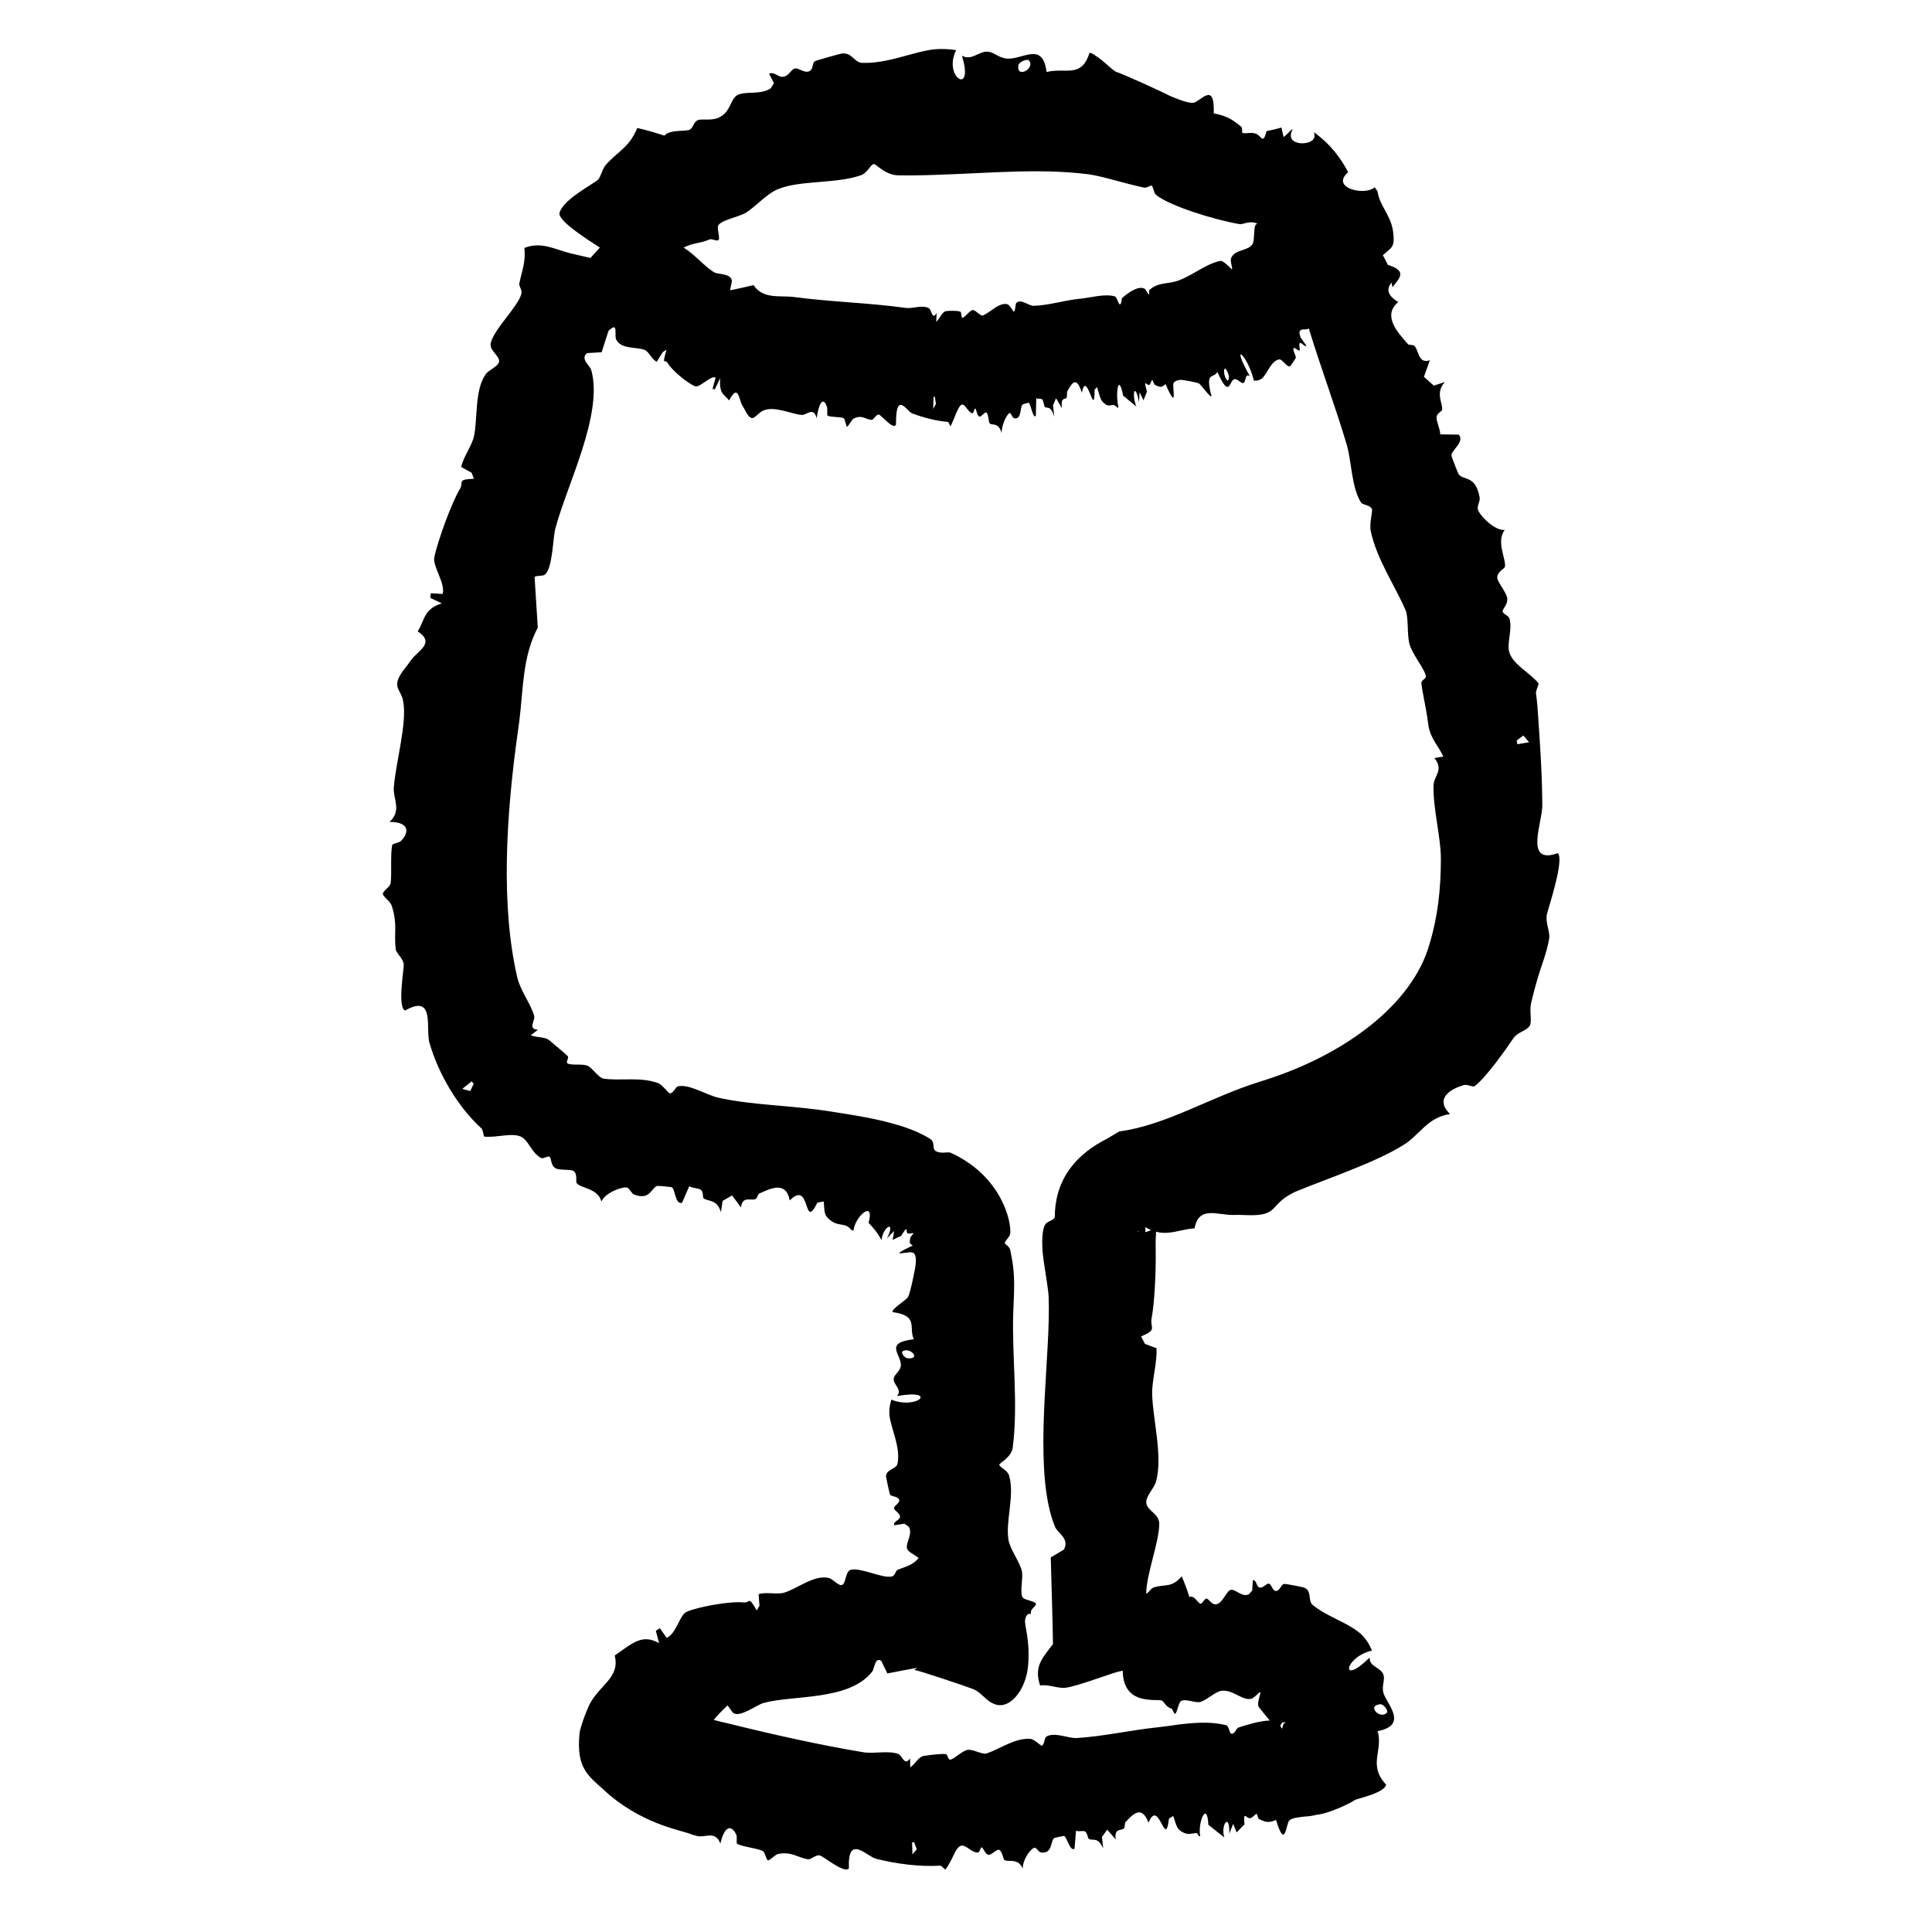
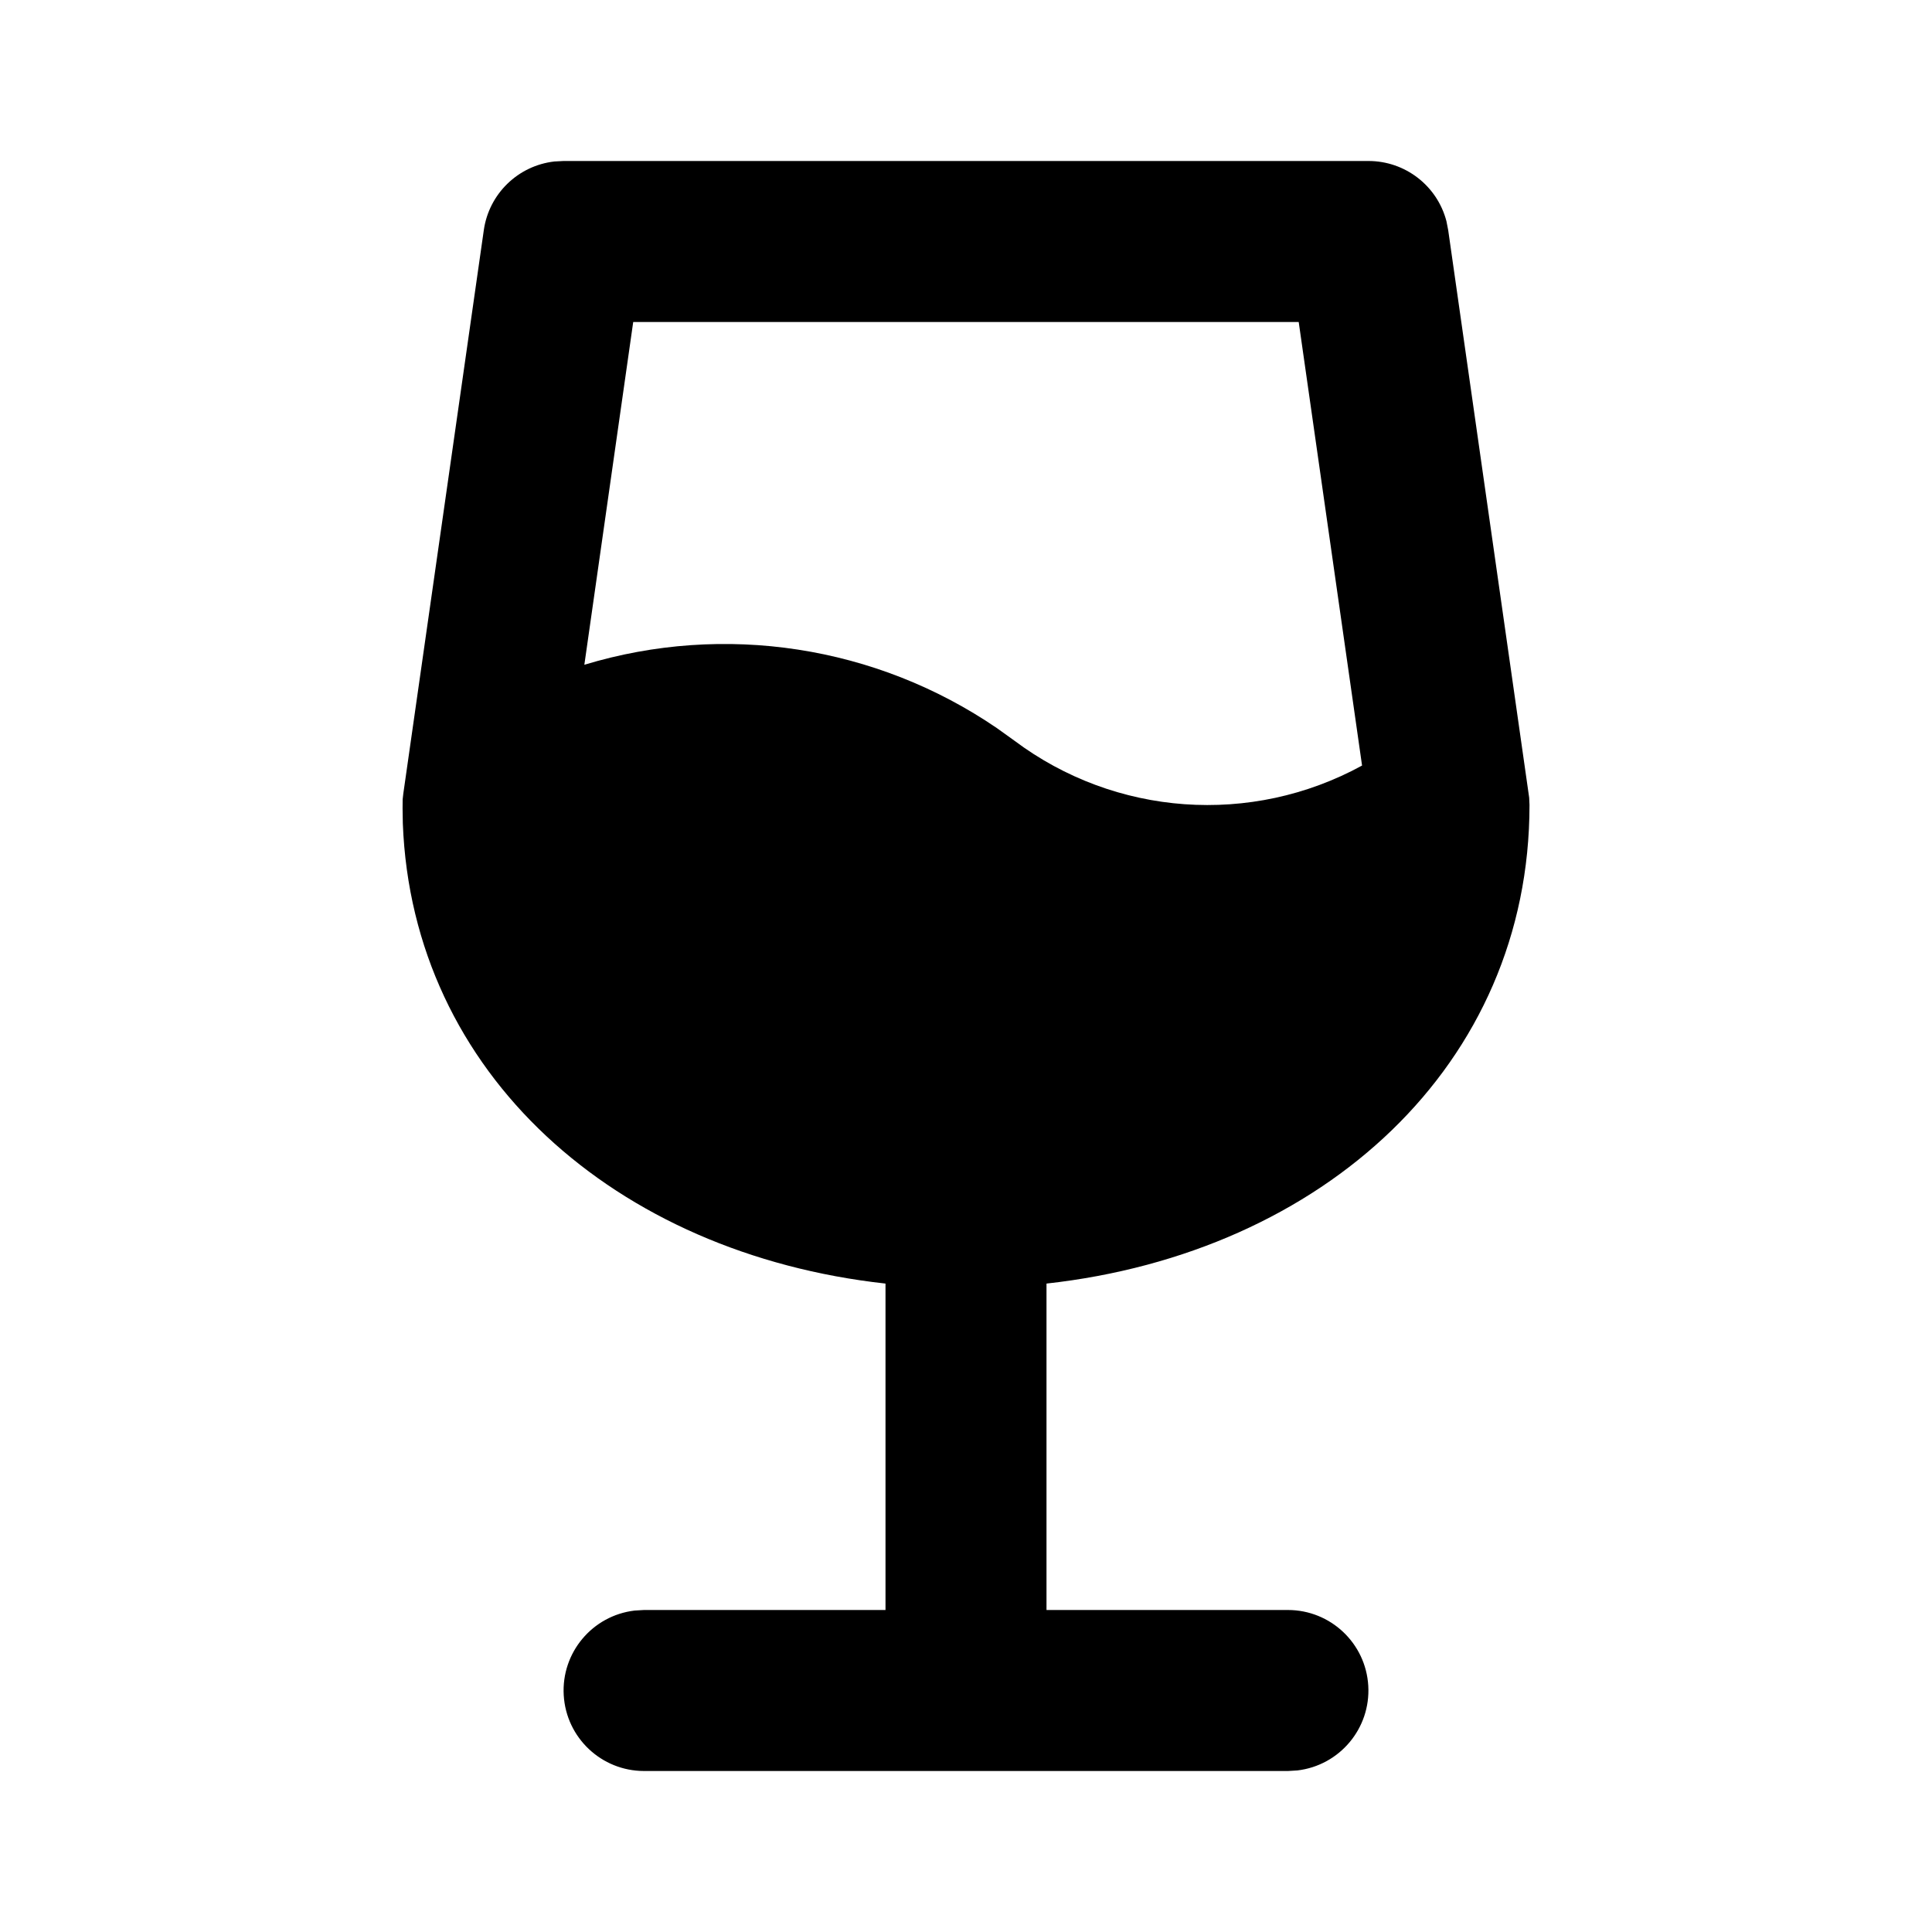
- <svg xmlns="http://www.w3.org/2000/svg" width="48" height="48" viewBox="0 0 48 48">
-   <path d="M23.057 1.248C23.285 1.204 23.526 1.211 23.756 1.246C23.415 1.915 24.217 2.409 23.898 1.384C24.155 1.525 24.331 1.244 24.574 1.288C24.731 1.318 24.84 1.46 25.064 1.457C25.458 1.449 25.906 1.051 26.003 1.789C26.472 1.67 26.863 1.956 27.067 1.317C27.104 1.308 27.155 1.335 27.212 1.381C27.407 1.494 27.615 1.727 27.725 1.783C27.905 1.838 28.925 2.304 29.061 2.38C29.218 2.445 29.484 2.558 29.631 2.556C29.814 2.553 30.184 1.977 30.155 2.816C30.492 2.886 30.591 2.951 30.835 3.146C30.879 3.18 30.843 3.291 30.872 3.303C30.933 3.326 31.065 3.284 31.173 3.312C31.35 3.356 31.371 3.62 31.468 3.257C31.597 3.232 31.72 3.203 31.837 3.169C31.854 3.248 31.872 3.328 31.891 3.407C31.959 3.348 32.025 3.286 32.086 3.223C32.095 3.219 32.106 3.216 32.116 3.213C31.983 3.463 32.165 3.553 32.337 3.56C32.51 3.564 32.723 3.491 32.641 3.284C33.07 3.59 33.319 3.945 33.495 4.278C33.038 4.671 33.916 4.875 34.155 4.653C34.178 4.686 34.202 4.719 34.224 4.752C34.28 5.128 34.545 5.324 34.609 5.739C34.663 6.15 34.584 6.139 34.356 6.34C34.399 6.417 34.441 6.498 34.481 6.581C34.99 6.737 34.753 6.921 34.596 7.137L34.573 7.021C34.469 7.144 34.423 7.317 34.74 7.503C34.331 7.845 34.733 8.266 34.98 8.55C35.008 8.582 35.099 8.554 35.143 8.596C35.25 8.701 35.235 9.053 35.523 8.95C35.476 9.091 35.425 9.223 35.377 9.362C35.46 9.437 35.541 9.508 35.623 9.581C35.714 9.551 35.806 9.521 35.897 9.491C35.646 9.775 35.856 10.02 35.828 10.187C35.822 10.219 35.698 10.265 35.691 10.363C35.684 10.478 35.783 10.657 35.782 10.791C35.937 10.793 36.092 10.796 36.246 10.799C36.392 10.992 36.048 11.187 36.061 11.324C36.063 11.349 36.224 11.761 36.239 11.781C36.361 11.947 36.658 11.795 36.761 12.355C36.779 12.455 36.694 12.567 36.717 12.655C36.757 12.81 37.148 13.199 37.387 13.165C37.16 13.441 37.428 13.908 37.389 14.082C37.377 14.135 37.198 14.2 37.199 14.349C37.2 14.467 37.431 14.716 37.447 14.865C37.464 15.027 37.326 15.123 37.333 15.193C37.34 15.258 37.482 15.288 37.505 15.376C37.575 15.65 37.441 15.958 37.492 16.18C37.566 16.504 38.002 16.7 38.227 16.98C38.216 17.058 38.151 17.156 38.162 17.236C38.175 17.326 38.189 17.444 38.197 17.548C38.25 18.296 38.313 19.165 38.318 19.991C38.332 20.415 37.849 21.503 38.702 21.197C38.872 21.351 38.48 22.514 38.429 22.729C38.396 22.949 38.519 23.151 38.487 23.331C38.421 23.697 38.299 23.974 38.198 24.32C38.145 24.5 38.093 24.695 38.038 24.928C37.996 25.113 38.065 25.38 38.008 25.482C37.939 25.603 37.712 25.642 37.611 25.78C37.378 26.12 36.943 26.74 36.646 26.98C36.592 27.024 36.466 26.93 36.363 26.96C35.965 27.078 35.665 27.329 36.026 27.679C35.475 27.753 35.267 28.196 34.892 28.431C34.22 28.866 32.981 29.28 32.21 29.597C32.104 29.645 32.012 29.696 31.936 29.749C31.592 29.99 31.671 30.195 31.075 30.191C30.943 30.192 30.806 30.179 30.643 30.185C30.262 30.196 29.78 29.943 29.68 30.516C29.317 30.547 29.049 30.689 28.723 30.602C28.716 30.691 28.708 30.844 28.713 31.071C28.721 31.692 28.678 32.392 28.615 32.73C28.562 33.016 28.77 33.022 28.35 33.204C28.382 33.265 28.415 33.327 28.447 33.389C28.543 33.424 28.638 33.46 28.733 33.496C28.752 33.86 28.618 34.292 28.625 34.635C28.64 35.259 28.897 36.196 28.719 36.815C28.674 36.971 28.478 37.163 28.478 37.315C28.478 37.361 28.492 37.401 28.515 37.438C28.599 37.566 28.798 37.645 28.801 37.855C28.806 38.294 28.476 39.122 28.478 39.593C28.479 39.593 28.481 39.594 28.483 39.594C28.531 39.579 28.59 39.46 28.674 39.435C28.96 39.355 29.111 39.451 29.36 39.163C29.432 39.334 29.496 39.506 29.552 39.678C29.588 39.658 29.621 39.668 29.657 39.69C29.725 39.738 29.79 39.846 29.83 39.844C29.878 39.84 29.923 39.715 29.973 39.716C30.029 39.716 30.096 39.865 30.202 39.859C30.377 39.851 30.462 39.524 30.579 39.5C30.702 39.476 30.848 39.69 31.027 39.61C31.055 39.579 31.083 39.547 31.111 39.516C31.117 39.431 31.122 39.346 31.126 39.261C31.218 39.242 31.213 39.418 31.288 39.441C31.376 39.469 31.468 39.327 31.532 39.347C31.585 39.364 31.616 39.51 31.685 39.525C31.786 39.549 31.83 39.366 31.898 39.353C31.922 39.342 32.384 39.431 32.412 39.449C32.574 39.525 32.516 39.711 32.573 39.823C32.583 39.842 32.596 39.859 32.613 39.874C32.957 40.158 33.416 40.284 33.754 40.548C33.903 40.664 34.014 40.829 34.086 41.008C33.396 41.167 33.281 41.918 34.03 41.18C34.014 41.426 34.328 41.416 34.378 41.63C34.408 41.769 34.314 41.907 34.381 42.091C34.504 42.389 34.966 42.864 34.227 43.01C34.371 43.496 33.975 43.844 34.439 44.341C34.392 44.537 33.814 44.664 33.67 44.716C33.568 44.792 33.016 45.06 32.717 45.087C32.508 45.137 32.448 45.125 32.406 45.133C32.275 45.15 32.105 45.161 32.034 45.227C31.948 45.308 31.935 45.985 31.703 45.216C31.521 45.294 31.454 45.276 31.28 45.195C31.249 45.181 31.238 45.066 31.221 45.065C31.185 45.068 31.128 45.157 31.064 45.171C30.96 45.194 30.887 44.952 30.919 45.326C30.853 45.393 30.787 45.46 30.722 45.526C30.694 45.455 30.666 45.384 30.639 45.313C30.607 45.393 30.574 45.474 30.542 45.555C30.556 45.01 30.319 45.344 30.418 45.651C30.283 45.546 30.15 45.44 30.021 45.336C29.992 44.718 29.751 45.286 29.819 45.618C29.809 45.619 29.8 45.62 29.791 45.62C29.766 45.579 29.746 45.559 29.746 45.547C29.641 45.532 29.552 45.598 29.417 45.537C29.236 45.454 29.242 45.391 29.149 45.118C29.114 45.14 29.078 45.162 29.042 45.184C28.951 45.984 28.796 44.645 28.534 45.284C28.359 44.814 28.123 45.104 27.96 45.273C27.941 45.294 27.952 45.388 27.928 45.42C27.868 45.498 27.679 45.397 27.72 45.7C27.649 45.619 27.578 45.538 27.508 45.457C27.465 45.518 27.421 45.578 27.378 45.639C27.389 45.734 27.399 45.83 27.409 45.925C27.274 45.611 27.131 45.751 27.046 45.682C27.029 45.667 27.012 45.537 26.962 45.506C26.902 45.469 26.802 45.518 26.733 45.483C26.721 45.631 26.709 45.78 26.697 45.928C26.587 46.017 26.508 45.638 26.437 45.614C26.42 45.611 26.2 45.659 26.189 45.668C26.095 45.742 26.153 46.067 25.86 46.023C25.807 46.015 25.755 45.907 25.709 45.906C25.627 45.906 25.406 46.186 25.41 46.425C25.284 46.137 25.034 46.283 24.949 46.205C24.924 46.181 24.899 45.992 24.823 45.959C24.763 45.933 24.629 46.098 24.554 46.081C24.473 46.062 24.428 45.907 24.393 45.898C24.359 45.892 24.342 46.022 24.297 46.026C24.157 46.037 24.008 45.845 23.897 45.853C23.799 45.861 23.727 46.008 23.658 46.164C23.603 46.268 23.547 46.375 23.488 46.448C23.445 46.428 23.398 46.349 23.357 46.352C22.833 46.383 22.255 46.304 21.77 46.182C21.536 46.128 21.058 45.544 21.09 46.419C20.986 46.561 20.469 46.125 20.369 46.098C20.265 46.073 20.151 46.208 20.067 46.193C19.815 46.148 19.668 46 19.339 46.059C19.254 46.074 19.127 46.231 19.081 46.218C19.027 46.201 19.012 46.013 18.945 45.983C18.785 45.915 18.462 45.885 18.314 45.81C18.287 45.795 18.32 45.643 18.293 45.584C18.189 45.355 18.011 45.319 17.897 45.804C17.777 45.472 17.517 45.661 17.328 45.617C17.288 45.608 17.246 45.596 17.201 45.583C16.971 45.474 16.074 45.367 15.153 44.606C14.64 44.125 14.304 43.997 14.4 43.042C14.402 43.031 14.404 43.022 14.406 43.013C14.447 42.839 14.513 42.659 14.604 42.438C14.834 41.877 15.42 41.713 15.272 41.131C15.726 40.816 15.95 40.589 16.375 40.823C16.347 40.721 16.32 40.618 16.294 40.516C16.328 40.493 16.361 40.473 16.394 40.452C16.451 40.532 16.507 40.612 16.563 40.692C16.689 40.64 16.772 40.482 16.85 40.333C16.914 40.204 16.978 40.079 17.06 40.045C17.351 39.916 18.16 39.774 18.475 39.813C18.641 39.83 18.587 39.63 18.8 40.011C18.823 39.972 18.846 39.934 18.869 39.895C18.861 39.8 18.854 39.703 18.847 39.607C19.035 39.545 19.299 39.621 19.477 39.571C19.799 39.479 20.234 39.11 20.6 39.207C20.691 39.232 20.832 39.399 20.911 39.381C21.026 39.355 20.994 39.034 21.142 39C21.399 38.941 21.934 39.228 22.167 39.165C22.237 39.146 22.253 39.023 22.3 39.003C22.493 38.92 22.657 38.903 22.825 38.71C22.716 38.617 22.56 38.563 22.535 38.471C22.496 38.327 22.688 38.114 22.577 37.929C22.541 37.905 22.505 37.88 22.469 37.856C22.385 37.869 22.3 37.883 22.216 37.895C22.181 37.803 22.353 37.771 22.36 37.688C22.367 37.59 22.208 37.533 22.211 37.467C22.215 37.413 22.347 37.345 22.342 37.275C22.335 37.173 22.146 37.188 22.112 37.132C22.1 37.109 22.013 36.703 22.012 36.68C22.011 36.507 22.27 36.502 22.298 36.366C22.374 35.988 22.179 35.592 22.11 35.243C22.08 35.087 22.099 34.927 22.144 34.774C22.798 35.033 23.323 34.503 22.286 34.684C22.436 34.515 22.16 34.389 22.209 34.228C22.241 34.125 22.385 34.053 22.382 33.904C22.376 33.639 21.968 33.357 22.702 33.274C22.57 32.966 22.83 32.691 22.178 32.599C22.136 32.522 22.515 32.308 22.564 32.216C22.613 32.13 22.753 31.477 22.753 31.369C22.753 31.353 22.753 31.335 22.753 31.316C22.756 31.243 22.743 31.155 22.688 31.126C22.599 31.06 21.967 31.285 22.678 30.943C22.582 30.888 22.6 30.877 22.615 30.753C22.618 30.731 22.7 30.648 22.692 30.64C22.675 30.623 22.589 30.661 22.552 30.645C22.493 30.619 22.581 30.386 22.388 30.708C22.316 30.737 22.246 30.77 22.175 30.806C22.191 30.733 22.204 30.66 22.214 30.585C22.153 30.644 22.095 30.706 22.038 30.769C22.274 30.275 21.921 30.491 21.903 30.814C21.858 30.727 21.8 30.64 21.733 30.553C21.684 30.495 21.633 30.437 21.58 30.38C21.739 29.782 21.233 30.234 21.206 30.572C21.188 30.568 21.17 30.564 21.151 30.561C21.019 30.369 20.845 30.475 20.656 30.336C20.465 30.197 20.491 30.14 20.465 29.85C20.412 29.859 20.359 29.869 20.307 29.879C19.946 30.618 20.156 29.285 19.621 29.825C19.526 29.322 19.127 29.537 18.86 29.655C18.829 29.67 18.817 29.764 18.774 29.788C18.671 29.846 18.442 29.695 18.41 29.999C18.336 29.9 18.262 29.801 18.189 29.701C18.111 29.746 18.032 29.791 17.953 29.835C17.939 29.93 17.925 30.025 17.911 30.119C17.828 29.82 17.632 29.846 17.516 29.793C17.5 29.785 17.486 29.776 17.475 29.764C17.458 29.744 17.477 29.614 17.42 29.567C17.354 29.512 17.207 29.526 17.125 29.47C17.065 29.608 17.006 29.746 16.945 29.884C16.77 29.933 16.78 29.544 16.689 29.497C16.672 29.489 16.352 29.459 16.333 29.463C16.18 29.5 16.161 29.833 15.755 29.678C15.683 29.649 15.646 29.526 15.579 29.506C15.464 29.473 15.035 29.632 14.941 29.852C14.865 29.526 14.424 29.522 14.327 29.395C14.299 29.358 14.352 29.175 14.257 29.099C14.18 29.037 13.895 29.09 13.789 29.017C13.678 28.939 13.702 28.774 13.654 28.739C13.609 28.707 13.508 28.802 13.439 28.767C13.223 28.655 13.138 28.365 12.983 28.263C12.762 28.116 12.339 28.276 12.031 28.238C11.999 28.178 12.006 28.076 11.958 28.031C11.356 27.482 10.891 26.661 10.678 25.936C10.556 25.591 10.835 24.666 10.063 25.107C9.87 25.016 10.036 24.106 10.031 23.959C10.014 23.801 9.845 23.694 9.83 23.575C9.786 23.204 9.88 22.949 9.733 22.506C9.696 22.386 9.511 22.276 9.513 22.207C9.516 22.126 9.694 22.04 9.707 21.936C9.735 21.674 9.696 21.24 9.744 20.996C9.753 20.954 9.91 20.945 9.963 20.893C10.169 20.682 10.178 20.422 9.678 20.42C9.989 20.137 9.764 19.85 9.784 19.568C9.826 18.971 10.118 17.972 10.018 17.428C10.01 17.389 10.002 17.354 9.991 17.321C9.904 17.098 9.759 17.032 9.999 16.686C10.059 16.602 10.134 16.516 10.206 16.409C10.375 16.162 10.827 15.984 10.377 15.685C10.56 15.402 10.516 15.139 10.976 14.99C10.88 14.945 10.785 14.9 10.69 14.854C10.694 14.816 10.699 14.778 10.703 14.739C10.801 14.745 10.899 14.751 10.997 14.757C11.073 14.493 10.744 14.074 10.791 13.844C10.868 13.459 11.218 12.491 11.425 12.15C11.534 11.97 11.333 11.915 11.775 11.894C11.756 11.844 11.736 11.794 11.716 11.744C11.63 11.697 11.545 11.65 11.459 11.602C11.51 11.351 11.719 11.085 11.774 10.846C11.871 10.411 11.785 9.69 12.071 9.292C12.143 9.193 12.367 9.107 12.396 8.999C12.437 8.842 12.14 8.715 12.195 8.511C12.289 8.159 12.857 7.634 12.953 7.304C12.982 7.204 12.888 7.115 12.902 7.043C12.962 6.742 13.068 6.513 13.028 6.16C13.448 5.991 13.792 6.2 14.191 6.298C14.307 6.324 14.483 6.364 14.669 6.409C14.741 6.328 14.822 6.239 14.903 6.151C14.552 5.925 13.848 5.474 13.902 5.286C13.998 4.945 14.753 4.569 14.861 4.461C14.935 4.376 14.961 4.196 15.061 4.085C15.387 3.729 15.628 3.666 15.833 3.18C16.065 3.232 16.288 3.297 16.504 3.37C16.657 3.206 17.03 3.276 17.137 3.221C17.226 3.174 17.233 3.032 17.33 2.988C17.439 2.939 17.655 3.009 17.848 2.926C18.165 2.791 18.136 2.453 18.331 2.357C18.535 2.259 18.903 2.362 19.148 2.194C19.174 2.152 19.201 2.109 19.229 2.066C19.189 1.989 19.149 1.911 19.108 1.833C19.241 1.769 19.331 1.927 19.457 1.908C19.606 1.887 19.656 1.715 19.757 1.7C19.84 1.689 19.969 1.802 20.072 1.78C20.224 1.749 20.167 1.566 20.246 1.521C20.281 1.5 20.88 1.333 20.913 1.33C21.175 1.299 21.217 1.554 21.423 1.562C21.818 1.575 22.206 1.467 22.572 1.366C22.737 1.321 22.899 1.278 23.057 1.248ZM22.66 45.774C22.663 45.873 22.667 45.972 22.67 46.071C22.706 46.03 22.741 45.988 22.776 45.946C22.755 45.887 22.733 45.828 22.713 45.769C22.695 45.77 22.678 45.773 22.66 45.774ZM15.267 8.135C15.235 8.118 15.18 8.164 15.121 8.215C15.061 8.391 15.004 8.57 14.948 8.751C14.828 8.758 14.708 8.765 14.588 8.773L14.587 8.772C14.406 8.914 14.656 9.079 14.69 9.194C14.995 10.29 14.082 12.05 13.797 13.134C13.734 13.365 13.733 14.155 13.524 14.284C13.47 14.317 13.298 14.296 13.282 14.339C13.307 14.757 13.334 15.176 13.361 15.594C12.979 16.309 13.002 17.119 12.902 17.916C12.893 17.985 12.884 18.053 12.874 18.12C12.565 20.293 12.441 22.515 12.851 24.281C12.931 24.625 13.199 24.956 13.272 25.245C13.3 25.365 13.101 25.566 13.365 25.584C13.306 25.629 13.246 25.674 13.187 25.72C13.349 25.789 13.537 25.75 13.653 25.849C13.749 25.937 14.016 26.149 14.103 26.237C14.145 26.284 14.049 26.386 14.099 26.419C14.189 26.477 14.477 26.421 14.607 26.482C14.721 26.54 14.877 26.779 14.992 26.797C15.4 26.862 15.894 26.747 16.342 26.906C16.465 26.951 16.6 27.16 16.644 27.164C16.727 27.169 16.785 27.001 16.844 26.989C17.142 26.93 17.56 27.213 17.858 27.274C17.894 27.282 17.931 27.29 17.968 27.297C18.773 27.463 19.731 27.466 20.689 27.623C21.128 27.694 21.803 27.788 22.378 27.973C22.649 28.056 22.906 28.167 23.108 28.294C23.255 28.387 23.133 28.544 23.261 28.605C23.401 28.673 23.543 28.607 23.618 28.64C23.872 28.748 24.318 29.009 24.643 29.439C24.973 29.864 25.115 30.363 25.1 30.633C25.095 30.739 24.956 30.831 24.965 30.887C24.97 30.914 25.079 30.966 25.098 31.053C25.105 31.085 25.112 31.117 25.117 31.148C25.232 31.675 25.194 32.082 25.174 32.612C25.136 33.67 25.303 34.887 25.16 35.969C25.129 36.204 24.826 36.355 24.827 36.388C24.831 36.46 25.029 36.515 25.072 36.663C25.215 37.158 24.974 37.803 25.057 38.266C25.097 38.494 25.34 38.814 25.389 39.036C25.427 39.214 25.317 39.626 25.426 39.707C25.492 39.756 25.709 39.783 25.735 39.84C25.757 39.892 25.627 39.962 25.618 40.023C25.614 40.054 25.608 40.084 25.603 40.11C25.565 40.072 25.486 40.108 25.469 40.25C25.444 40.367 25.594 40.732 25.545 41.355C25.502 41.987 25.065 42.532 24.663 42.317C24.655 42.314 24.647 42.31 24.639 42.307C24.486 42.23 24.359 42.036 24.177 41.964C23.995 41.893 22.805 41.495 22.733 41.493C22.692 41.484 22.735 41.484 22.79 41.436C22.541 41.48 22.293 41.527 22.047 41.577C21.996 41.472 21.945 41.367 21.894 41.263C21.735 41.16 21.729 41.454 21.669 41.531C21.095 42.264 19.706 42.106 18.972 42.31C18.812 42.348 18.389 42.679 18.219 42.559C18.174 42.526 18.098 42.371 18.067 42.377C18.004 42.437 17.943 42.498 17.883 42.56C17.828 42.617 17.777 42.676 17.732 42.731C17.837 42.758 17.958 42.79 18.089 42.818C19.258 43.107 20.377 43.355 21.435 43.532C21.711 43.58 22.063 43.484 22.317 43.576C22.422 43.615 22.466 43.892 22.61 43.687C22.612 43.761 22.614 43.836 22.615 43.91C22.743 43.82 22.818 43.649 22.951 43.625C23.036 43.611 23.223 43.588 23.352 43.58C23.409 43.576 23.457 43.576 23.489 43.579C23.555 43.586 23.547 43.726 23.608 43.719C23.711 43.704 23.908 43.489 24.051 43.474C24.18 43.46 24.413 43.597 24.51 43.565C24.856 43.447 25.22 43.173 25.6 43.202C25.704 43.211 25.854 43.378 25.885 43.37C25.946 43.353 25.949 43.179 25.988 43.151C26.191 43.018 26.541 43.193 26.748 43.181C27.423 43.14 28.108 42.981 28.765 42.914C28.917 42.899 29.101 42.871 29.297 42.843C29.883 42.772 30.175 42.796 30.458 42.86C30.545 42.884 30.533 43.077 30.605 43.074C30.684 43.07 30.721 42.938 30.757 42.925C30.948 42.86 31.3 42.751 31.547 42.746C31.458 42.636 31.356 42.52 31.271 42.405C31.219 42.333 31.33 42.051 31.314 42.044C31.295 42.036 31.242 42.09 31.189 42.139C31.153 42.17 31.116 42.2 31.086 42.206C30.857 42.259 30.634 41.965 30.335 42.009C30.195 42.031 29.965 42.252 29.811 42.287C29.692 42.315 29.402 42.178 29.324 42.279C29.316 42.29 29.307 42.306 29.299 42.324C29.265 42.41 29.231 42.556 29.201 42.576C29.166 42.596 29.139 42.464 29.107 42.452C28.973 42.407 28.941 42.316 28.885 42.264C28.863 42.245 28.849 42.241 28.764 42.239C28.68 42.238 28.528 42.237 28.392 42.206C28.117 42.144 27.902 41.963 27.894 41.513C27.894 41.511 27.893 41.51 27.893 41.508C27.845 41.519 27.796 41.528 27.747 41.542C27.444 41.633 26.736 41.901 26.47 41.932C26.283 41.953 26.047 41.842 25.841 41.875C25.691 41.413 25.872 41.226 26.161 40.846C26.151 40.143 26.123 39.427 26.106 38.695C26.217 38.628 26.328 38.561 26.439 38.494L26.47 38.395C26.499 38.183 26.272 38.075 26.215 37.94C26.146 37.776 26.092 37.593 26.051 37.395C25.734 35.886 26.108 33.577 26.053 32.222C26.048 32.054 25.983 31.698 25.935 31.361C25.885 31.046 25.865 30.596 25.967 30.425C26.018 30.335 26.191 30.323 26.208 30.23C26.201 29.898 26.29 29.444 26.56 29.068C26.826 28.691 27.181 28.456 27.49 28.299C27.597 28.236 27.702 28.174 27.808 28.11C28.96 27.96 30.086 27.252 31.27 26.885C31.322 26.868 31.375 26.85 31.43 26.833C33.383 26.214 35.091 24.969 35.515 23.456C35.718 22.793 35.798 22.099 35.798 21.343C35.801 20.808 35.603 20.107 35.615 19.518C35.621 19.271 35.882 19.136 35.637 18.834C35.71 18.822 35.784 18.808 35.858 18.796C35.733 18.521 35.542 18.356 35.489 18.025C35.481 17.972 35.47 17.901 35.46 17.819C35.436 17.634 35.333 17.164 35.315 16.989C35.302 16.875 35.448 16.884 35.421 16.776C35.377 16.602 35.087 16.25 35.018 16.001C34.955 15.77 34.998 15.338 34.922 15.162C34.655 14.543 34.212 13.909 34.057 13.203C34.014 13.008 34.108 12.709 34.085 12.65C34.038 12.537 33.861 12.555 33.814 12.484C33.579 12.122 33.577 11.437 33.458 11.043C33.177 10.098 32.823 9.161 32.515 8.155C32.477 8.223 32.298 8.125 32.283 8.269C32.292 8.306 32.302 8.343 32.311 8.381C32.359 8.449 32.407 8.518 32.456 8.587C32.436 8.642 32.335 8.503 32.298 8.521C32.255 8.541 32.313 8.695 32.284 8.71C32.26 8.721 32.166 8.626 32.141 8.649C32.103 8.683 32.202 8.843 32.195 8.887C32.193 8.904 32.066 9.088 32.055 9.097C31.982 9.143 31.856 8.919 31.785 8.929C31.59 8.96 31.507 9.231 31.38 9.377C31.323 9.442 31.242 9.463 31.153 9.457C30.994 8.806 30.546 8.443 31.053 9.348C30.915 9.248 30.969 9.528 30.874 9.517C30.813 9.509 30.724 9.392 30.656 9.424C30.538 9.481 30.546 9.913 30.246 9.241C30.148 9.418 29.933 9.213 30.1 9.843C30.073 9.893 29.847 9.564 29.788 9.528C29.73 9.497 29.374 9.432 29.321 9.438C29.269 9.444 29.179 9.461 29.153 9.527C29.122 9.61 29.273 10.269 28.957 9.541C28.866 9.634 28.819 9.623 28.694 9.563C28.671 9.551 28.639 9.44 28.628 9.441C28.606 9.447 28.591 9.541 28.554 9.562C28.493 9.595 28.395 9.367 28.495 9.729C28.468 9.802 28.439 9.873 28.41 9.945C28.377 9.879 28.345 9.812 28.313 9.745C28.308 9.828 28.303 9.911 28.298 9.993C28.198 9.458 28.11 9.808 28.233 10.1C28.122 10.01 28.012 9.92 27.904 9.828C27.785 9.222 27.707 9.797 27.789 10.123C27.779 10.125 27.769 10.126 27.759 10.128C27.64 9.985 27.588 10.132 27.463 10.043C27.339 9.954 27.338 9.892 27.257 9.618C27.236 9.638 27.215 9.659 27.194 9.68C27.198 10.469 26.997 9.136 26.878 9.76C26.734 9.287 26.608 9.565 26.514 9.728C26.503 9.747 26.516 9.841 26.502 9.872C26.468 9.948 26.344 9.84 26.385 10.144C26.336 10.06 26.286 9.977 26.237 9.894C26.213 9.953 26.188 10.011 26.162 10.07C26.173 10.165 26.184 10.26 26.194 10.355C26.095 10.039 26.009 10.173 25.952 10.101C25.941 10.086 25.925 9.955 25.892 9.922C25.853 9.883 25.791 9.927 25.746 9.891C25.743 10.038 25.739 10.185 25.735 10.332C25.665 10.416 25.607 10.034 25.561 10.008C25.551 10.004 25.409 10.042 25.401 10.051C25.342 10.12 25.381 10.447 25.189 10.388C25.154 10.377 25.121 10.266 25.091 10.262C25.038 10.256 24.888 10.521 24.884 10.76C24.806 10.465 24.635 10.592 24.581 10.507C24.565 10.481 24.557 10.29 24.509 10.251C24.47 10.22 24.374 10.373 24.325 10.348C24.273 10.32 24.254 10.161 24.232 10.149C24.21 10.139 24.191 10.267 24.161 10.268C24.069 10.263 23.985 10.055 23.913 10.051C23.809 10.044 23.709 10.424 23.614 10.591C23.593 10.566 23.573 10.483 23.55 10.482C23.265 10.461 22.94 10.374 22.664 10.271C22.532 10.225 22.253 9.679 22.261 10.548C22.198 10.694 21.898 10.313 21.835 10.3C21.772 10.288 21.703 10.435 21.652 10.432C21.499 10.419 21.408 10.295 21.206 10.402C21.154 10.431 21.074 10.604 21.046 10.598C21.012 10.589 21.001 10.408 20.959 10.39C20.858 10.348 20.654 10.373 20.56 10.325C20.543 10.316 20.563 10.162 20.546 10.109C20.478 9.904 20.363 9.899 20.29 10.392C20.212 10.089 20.043 10.318 19.919 10.309C19.654 10.288 19.221 10.067 18.944 10.21C18.769 10.301 18.713 10.518 18.557 10.275C18.522 10.221 18.494 10.153 18.451 10.088C18.351 9.934 18.354 9.506 18.111 9.951C18.007 9.784 17.866 9.835 17.892 9.396C17.848 9.488 17.802 9.581 17.758 9.674C17.74 9.67 17.721 9.667 17.703 9.663C17.729 9.569 17.754 9.476 17.779 9.382C17.665 9.316 17.382 9.639 17.273 9.598C17.092 9.529 16.698 9.208 16.584 9.015C16.525 8.914 16.437 9.103 16.56 8.689C16.529 8.709 16.498 8.728 16.467 8.747C16.418 8.828 16.367 8.907 16.317 8.987C16.199 8.939 16.127 8.745 16.023 8.697C15.834 8.611 15.422 8.689 15.305 8.427C15.276 8.361 15.313 8.161 15.267 8.135ZM31.867 42.798C31.891 42.763 31.846 42.8 31.808 42.873C31.826 42.911 31.843 42.946 31.853 42.945C31.862 42.944 31.873 42.838 31.895 42.824C31.929 42.802 31.978 42.769 31.867 42.798ZM34.282 42.342C33.942 42.386 34.307 42.737 34.459 42.546C34.493 42.495 34.373 42.327 34.282 42.342ZM22.55 33.746C22.896 33.778 22.609 33.452 22.423 33.574C22.381 33.602 22.46 33.737 22.55 33.746ZM28.456 30.612C28.465 30.61 28.476 30.609 28.485 30.605C28.527 30.592 28.564 30.574 28.598 30.56C28.553 30.54 28.506 30.518 28.458 30.488C28.458 30.53 28.456 30.571 28.456 30.612ZM28.28 30.579C28.261 30.582 28.268 30.594 28.293 30.605C28.289 30.597 28.285 30.588 28.28 30.579ZM11.485 27.053C11.551 27.071 11.618 27.091 11.684 27.107C11.711 27.047 11.739 26.986 11.768 26.926C11.75 26.906 11.734 26.887 11.717 26.867C11.64 26.929 11.562 26.991 11.485 27.053ZM37.682 18.398C37.687 18.428 37.693 18.459 37.698 18.49C37.796 18.474 37.894 18.458 37.991 18.441C37.943 18.386 37.895 18.33 37.847 18.274C37.792 18.315 37.737 18.356 37.682 18.398ZM23.194 9.86C23.191 9.959 23.188 10.058 23.185 10.157C23.207 10.117 23.23 10.076 23.252 10.036C23.243 9.976 23.234 9.916 23.226 9.856C23.215 9.858 23.205 9.859 23.194 9.86ZM30.52 9.299C30.404 8.972 30.363 9.299 30.487 9.449C30.516 9.482 30.549 9.383 30.52 9.299ZM21.714 4.075C21.617 4.088 21.568 4.293 21.378 4.358C20.748 4.571 19.876 4.473 19.325 4.701C19.052 4.811 18.748 5.156 18.523 5.291C18.339 5.394 17.864 5.481 17.837 5.622C17.818 5.705 17.892 5.91 17.853 5.96C17.816 6.005 17.69 5.924 17.632 5.948C17.392 6.049 17.266 6.026 17.051 6.121C17.029 6.129 17.007 6.139 16.985 6.151C17.269 6.328 17.515 6.633 17.748 6.768C17.837 6.82 18.178 6.791 18.183 6.984C18.183 7.035 18.13 7.198 18.146 7.212C18.339 7.173 18.528 7.129 18.721 7.084C18.964 7.444 19.378 7.334 19.724 7.379C20.667 7.504 21.594 7.523 22.502 7.65C22.678 7.675 22.913 7.565 23.078 7.658C23.147 7.698 23.163 7.974 23.27 7.773C23.267 7.848 23.264 7.923 23.261 7.997C23.35 7.911 23.411 7.745 23.504 7.73C23.582 7.719 23.789 7.714 23.858 7.743C23.893 7.758 23.878 7.896 23.911 7.896C23.969 7.895 24.095 7.703 24.172 7.703C24.242 7.703 24.365 7.862 24.42 7.838C24.618 7.752 24.822 7.507 25.031 7.559C25.089 7.574 25.174 7.749 25.192 7.743C25.227 7.73 25.226 7.554 25.248 7.53C25.36 7.409 25.56 7.601 25.679 7.598C26.065 7.587 26.455 7.457 26.833 7.422C27.073 7.401 27.454 7.289 27.699 7.364C27.753 7.381 27.787 7.57 27.826 7.561C27.87 7.549 27.862 7.418 27.88 7.402C28.005 7.296 28.269 7.086 28.437 7.172C28.468 7.189 28.531 7.326 28.546 7.322C28.554 7.32 28.541 7.217 28.561 7.199C28.741 7.045 28.907 7.052 29.12 7.013C29.53 6.935 29.889 6.576 30.312 6.483C30.404 6.463 30.596 6.699 30.608 6.691C30.631 6.673 30.557 6.486 30.586 6.415C30.68 6.184 31.009 6.245 31.118 6.063C31.173 5.974 31.144 5.695 31.187 5.602C31.195 5.584 31.212 5.569 31.233 5.557C31.221 5.548 31.205 5.541 31.186 5.536C31.009 5.489 30.879 5.584 30.795 5.568C30.197 5.467 29.082 5.127 28.728 4.847C28.658 4.791 28.655 4.629 28.608 4.611C28.583 4.602 28.493 4.677 28.416 4.66C27.823 4.529 27.444 4.39 27.04 4.329C26.956 4.319 26.869 4.31 26.779 4.301C25.53 4.178 24.071 4.343 22.714 4.357C22.581 4.359 22.445 4.359 22.314 4.356C21.995 4.351 21.76 4.07 21.714 4.075ZM25.561 1.5C25.52 1.457 25.313 1.535 25.301 1.625C25.252 1.971 25.74 1.688 25.561 1.5Z" fill="#000000" />
+ <svg xmlns="http://www.w3.org/2000/svg" width="24" height="24" viewBox="0 0 24 24">
+   <path d="M0 0h24v24H0z" fill="none" />
+   <path d="M5.004 10.229l-.003 -.186l.001 -.113l.008 -.071l1 -7a1 1 0 0 1 .877 -.853l.113 -.006h10a1 1 0 0 1 .968 .747l.022 .112l1.006 7.05l.004 .091c0 3.226 -2.56 5.564 -6 5.945v4.055h3a1 1 0 0 1 .117 1.993l-.117 .007h-8a1 1 0 0 1 -.117 -1.993l.117 -.007h3v-4.055c-3.358 -.371 -5.878 -2.609 -5.996 -5.716zm11.129 -6.229h-8.267l-.607 4.258a6.001 6.001 0 0 1 5.125 .787l.216 .155a4 4 0 0 0 4.32 .31l-.787 -5.51z" fill="#000000" />
</svg>
